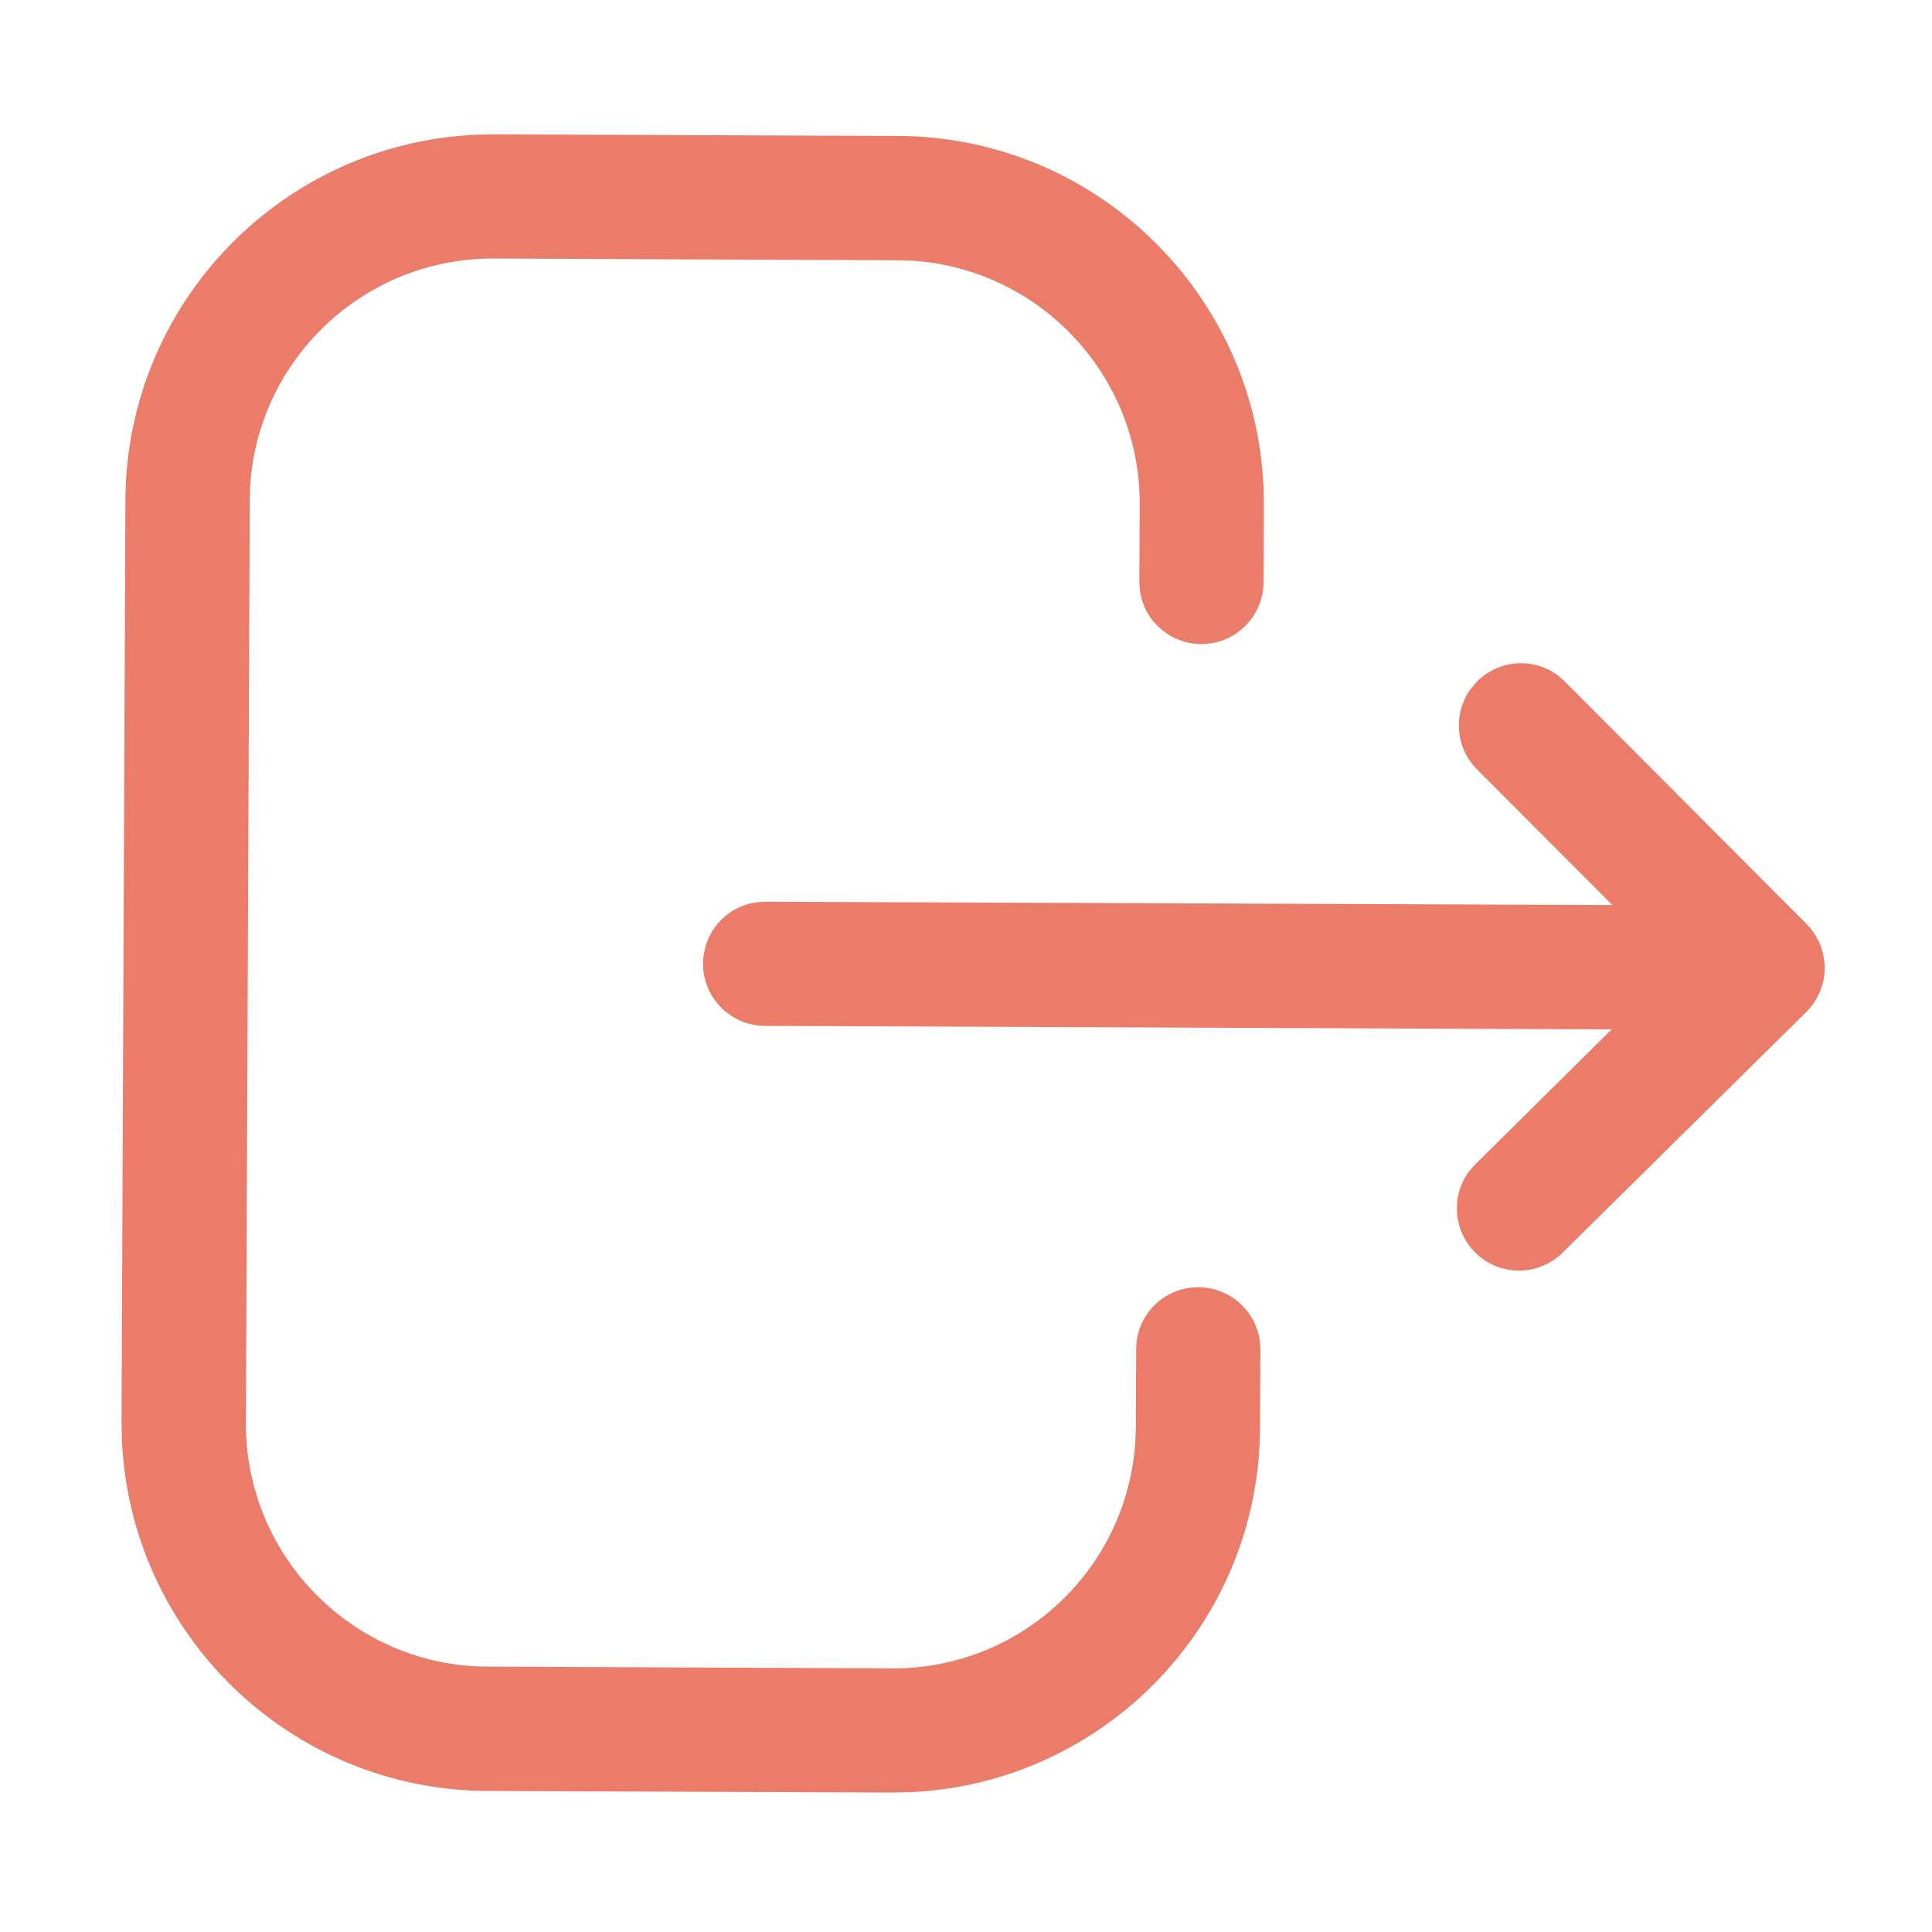
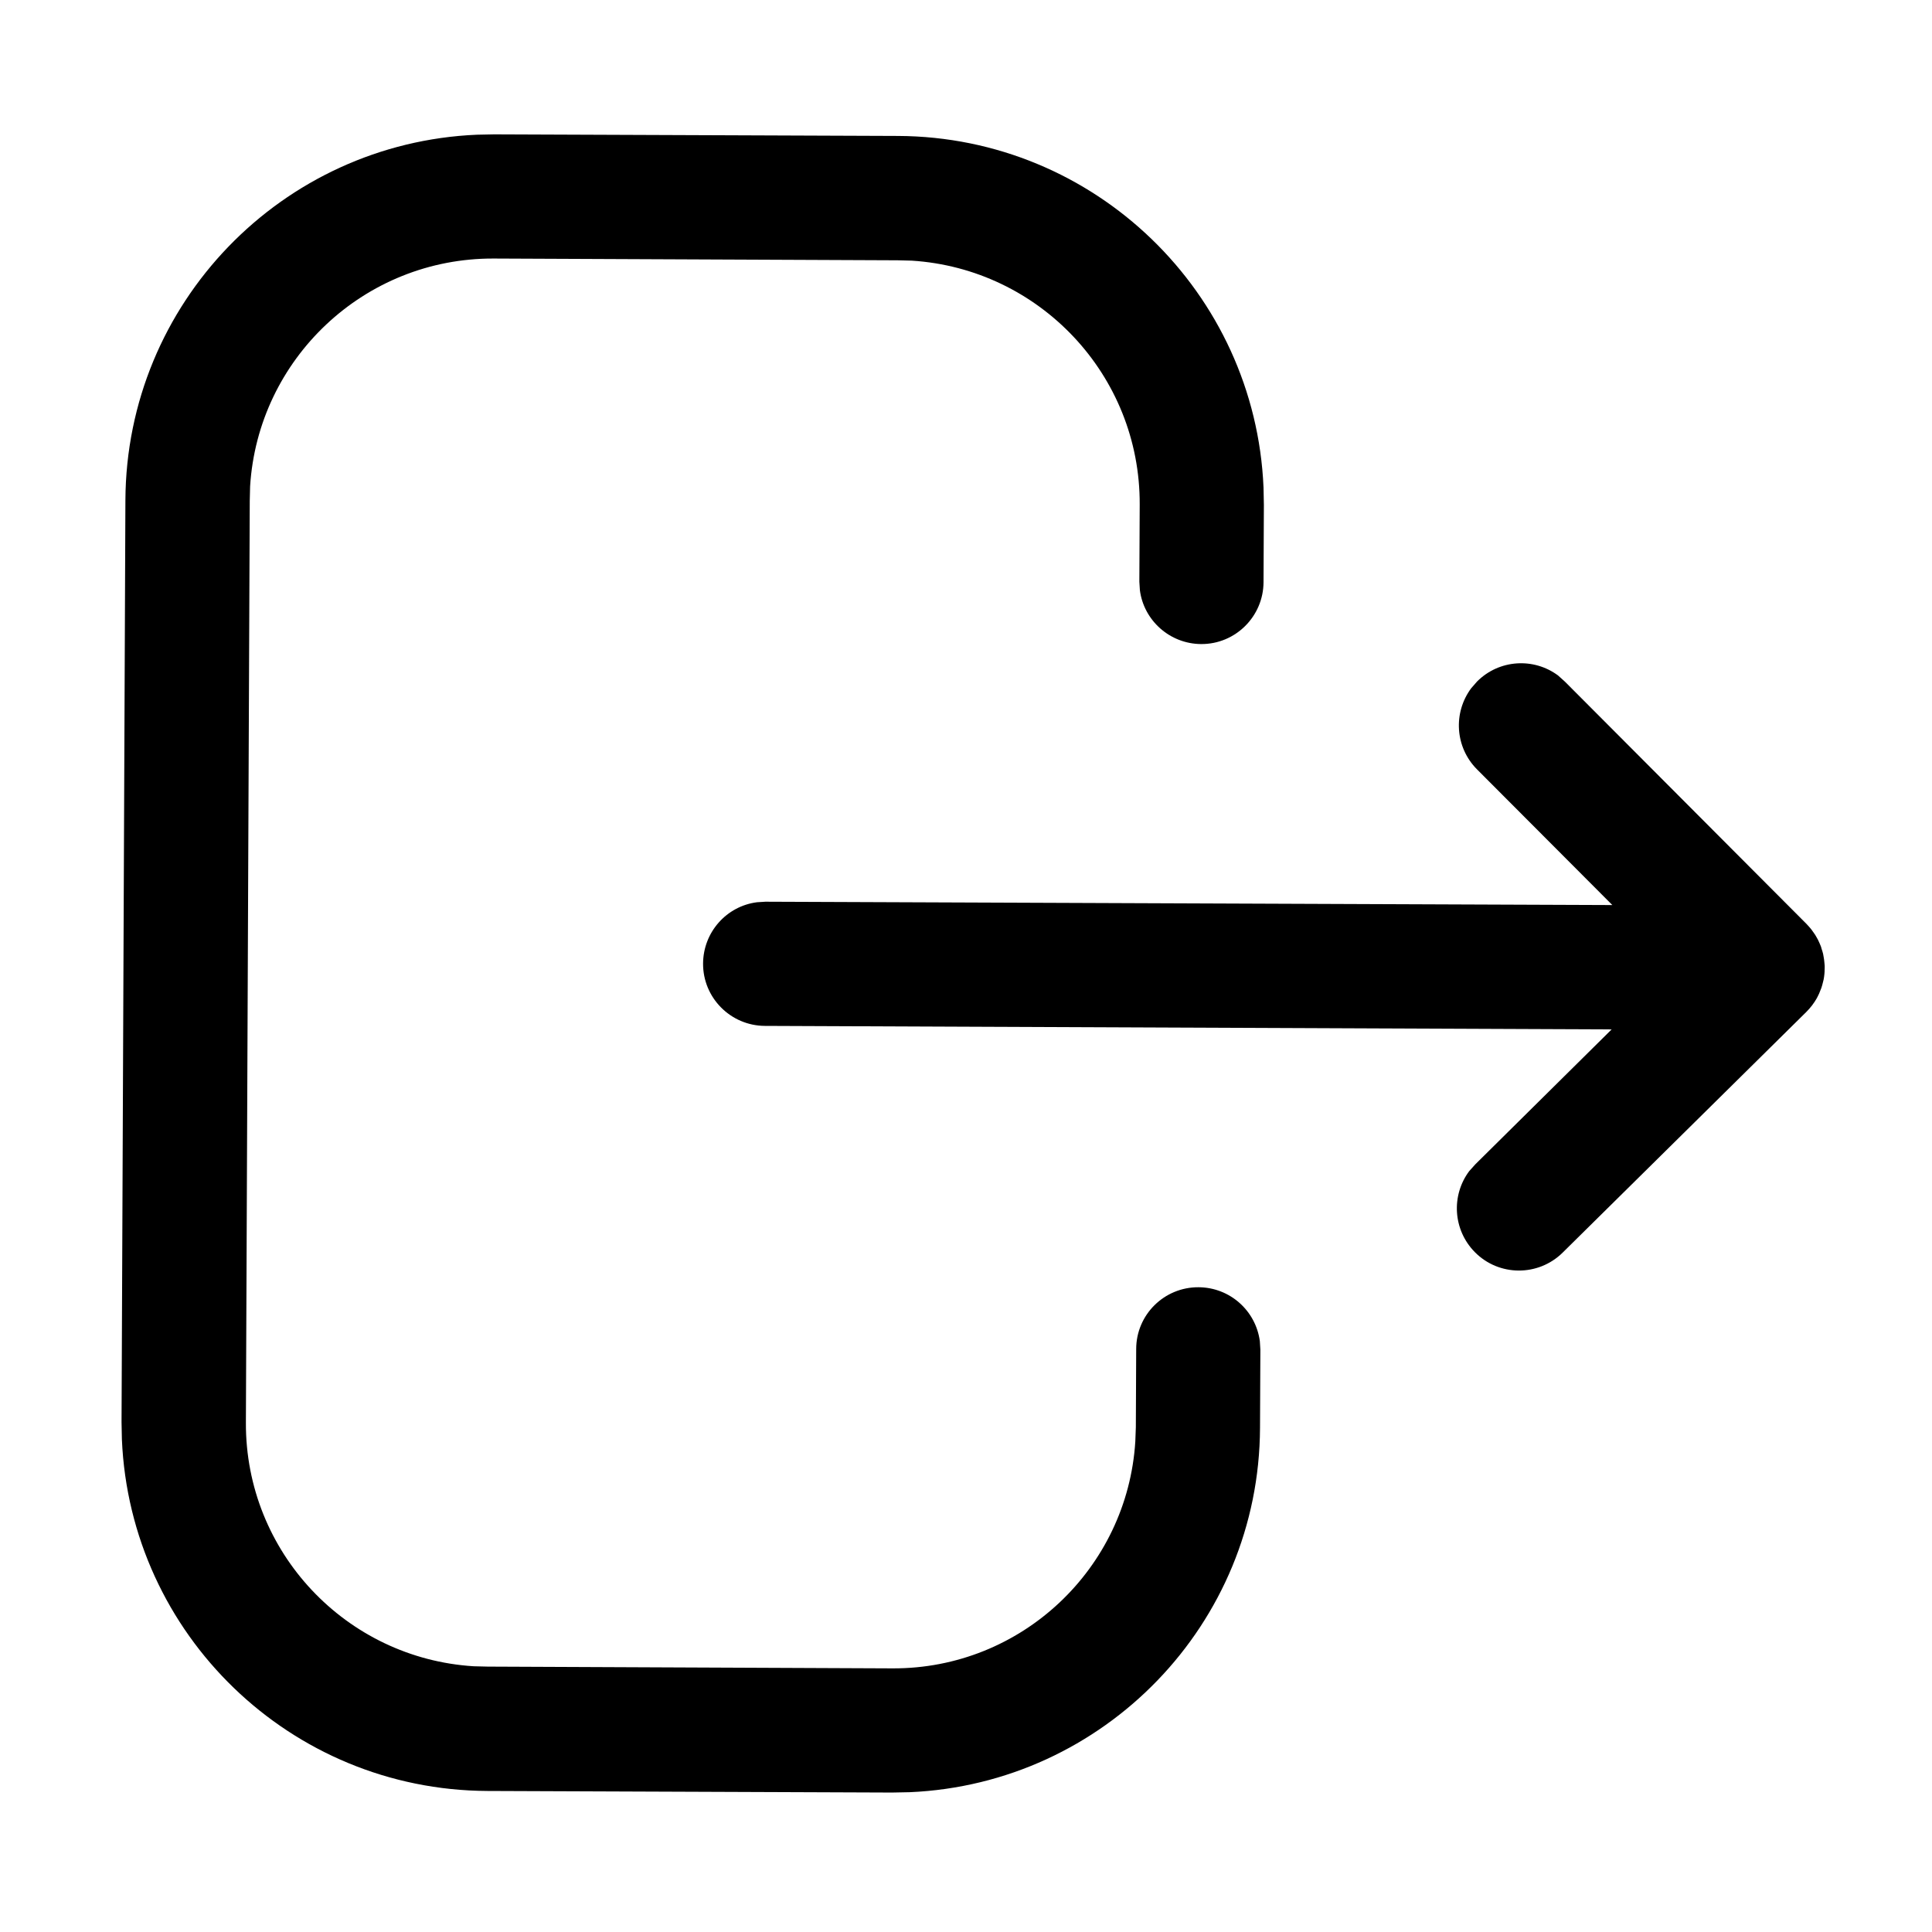
<svg xmlns="http://www.w3.org/2000/svg" width="50" height="50" viewBox="0 0 11 11" fill="none">
-   <path d="M5.113 0.774C6.235 0.779 7.147 1.667 7.194 2.776L7.196 2.875L7.194 3.315C7.193 3.51 7.034 3.668 6.839 3.667C6.66 3.666 6.512 3.532 6.49 3.36L6.487 3.312L6.489 2.872C6.492 2.135 5.918 1.53 5.191 1.484L5.11 1.482L2.811 1.472C2.074 1.469 1.469 2.043 1.424 2.769L1.422 2.851L1.4 8.1C1.397 8.837 1.971 9.442 2.697 9.487L2.778 9.489L5.082 9.499C5.816 9.502 6.419 8.93 6.464 8.207L6.467 8.126L6.469 7.681C6.469 7.486 6.628 7.328 6.824 7.329C7.003 7.33 7.15 7.463 7.173 7.636L7.176 7.684L7.174 8.129C7.17 9.247 6.285 10.156 5.18 10.204L5.079 10.206L2.775 10.197C1.653 10.192 0.741 9.305 0.694 8.195L0.692 8.097L0.714 2.848C0.719 1.726 1.606 0.814 2.716 0.767L2.814 0.765L5.113 0.774ZM8.871 3.846L8.91 3.881L10.286 5.261C10.298 5.274 10.309 5.286 10.319 5.299L10.286 5.261C10.3 5.276 10.313 5.291 10.324 5.307C10.332 5.318 10.34 5.33 10.346 5.342C10.347 5.345 10.349 5.347 10.35 5.349C10.356 5.361 10.361 5.373 10.366 5.385C10.368 5.39 10.37 5.395 10.371 5.401C10.375 5.411 10.377 5.421 10.38 5.431C10.381 5.437 10.382 5.442 10.383 5.448C10.385 5.457 10.386 5.467 10.387 5.477C10.388 5.484 10.388 5.491 10.389 5.498C10.389 5.503 10.389 5.508 10.389 5.512L10.388 5.526C10.388 5.533 10.388 5.54 10.387 5.547L10.389 5.512C10.389 5.534 10.387 5.556 10.383 5.577C10.382 5.582 10.38 5.588 10.379 5.593C10.377 5.604 10.373 5.615 10.37 5.625C10.368 5.63 10.366 5.635 10.364 5.64C10.36 5.651 10.355 5.663 10.349 5.674C10.348 5.676 10.346 5.679 10.345 5.682C10.328 5.712 10.308 5.738 10.284 5.762L10.284 5.762L8.897 7.132C8.758 7.269 8.534 7.268 8.397 7.129C8.272 7.002 8.262 6.806 8.365 6.668L8.4 6.629L9.176 5.861L4.355 5.841C4.16 5.84 4.002 5.681 4.003 5.486C4.004 5.307 4.137 5.159 4.31 5.137L4.358 5.134L9.18 5.153L8.409 4.38C8.284 4.254 8.273 4.058 8.376 3.919L8.41 3.88C8.536 3.754 8.733 3.743 8.871 3.846Z" fill="#EA7C69" />
+   <path d="M5.113 0.774C6.235 0.779 7.147 1.667 7.194 2.776L7.196 2.875L7.194 3.315C7.193 3.51 7.034 3.668 6.839 3.667C6.66 3.666 6.512 3.532 6.49 3.36L6.487 3.312L6.489 2.872C6.492 2.135 5.918 1.53 5.191 1.484L5.11 1.482L2.811 1.472C2.074 1.469 1.469 2.043 1.424 2.769L1.422 2.851L1.4 8.1C1.397 8.837 1.971 9.442 2.697 9.487L2.778 9.489L5.082 9.499C5.816 9.502 6.419 8.93 6.464 8.207L6.467 8.126L6.469 7.681C6.469 7.486 6.628 7.328 6.824 7.329C7.003 7.33 7.15 7.463 7.173 7.636L7.176 7.684L7.174 8.129C7.17 9.247 6.285 10.156 5.18 10.204L5.079 10.206L2.775 10.197C1.653 10.192 0.741 9.305 0.694 8.195L0.692 8.097L0.714 2.848C0.719 1.726 1.606 0.814 2.716 0.767L2.814 0.765L5.113 0.774ZM8.871 3.846L8.91 3.881L10.286 5.261C10.298 5.274 10.309 5.286 10.319 5.299L10.286 5.261C10.3 5.276 10.313 5.291 10.324 5.307C10.332 5.318 10.34 5.33 10.346 5.342C10.347 5.345 10.349 5.347 10.35 5.349C10.356 5.361 10.361 5.373 10.366 5.385C10.368 5.39 10.37 5.395 10.371 5.401C10.375 5.411 10.377 5.421 10.38 5.431C10.381 5.437 10.382 5.442 10.383 5.448C10.385 5.457 10.386 5.467 10.387 5.477C10.388 5.484 10.388 5.491 10.389 5.498C10.389 5.503 10.389 5.508 10.389 5.512L10.388 5.526C10.388 5.533 10.388 5.54 10.387 5.547L10.389 5.512C10.389 5.534 10.387 5.556 10.383 5.577C10.382 5.582 10.38 5.588 10.379 5.593C10.377 5.604 10.373 5.615 10.37 5.625C10.368 5.63 10.366 5.635 10.364 5.64C10.36 5.651 10.355 5.663 10.349 5.674C10.348 5.676 10.346 5.679 10.345 5.682C10.328 5.712 10.308 5.738 10.284 5.762L10.284 5.762L8.897 7.132C8.758 7.269 8.534 7.268 8.397 7.129C8.272 7.002 8.262 6.806 8.365 6.668L8.4 6.629L9.176 5.861L4.355 5.841C4.16 5.84 4.002 5.681 4.003 5.486C4.004 5.307 4.137 5.159 4.31 5.137L4.358 5.134L9.18 5.153L8.409 4.38C8.284 4.254 8.273 4.058 8.376 3.919L8.41 3.88C8.536 3.754 8.733 3.743 8.871 3.846Z" fill="currentColor" />
</svg>
